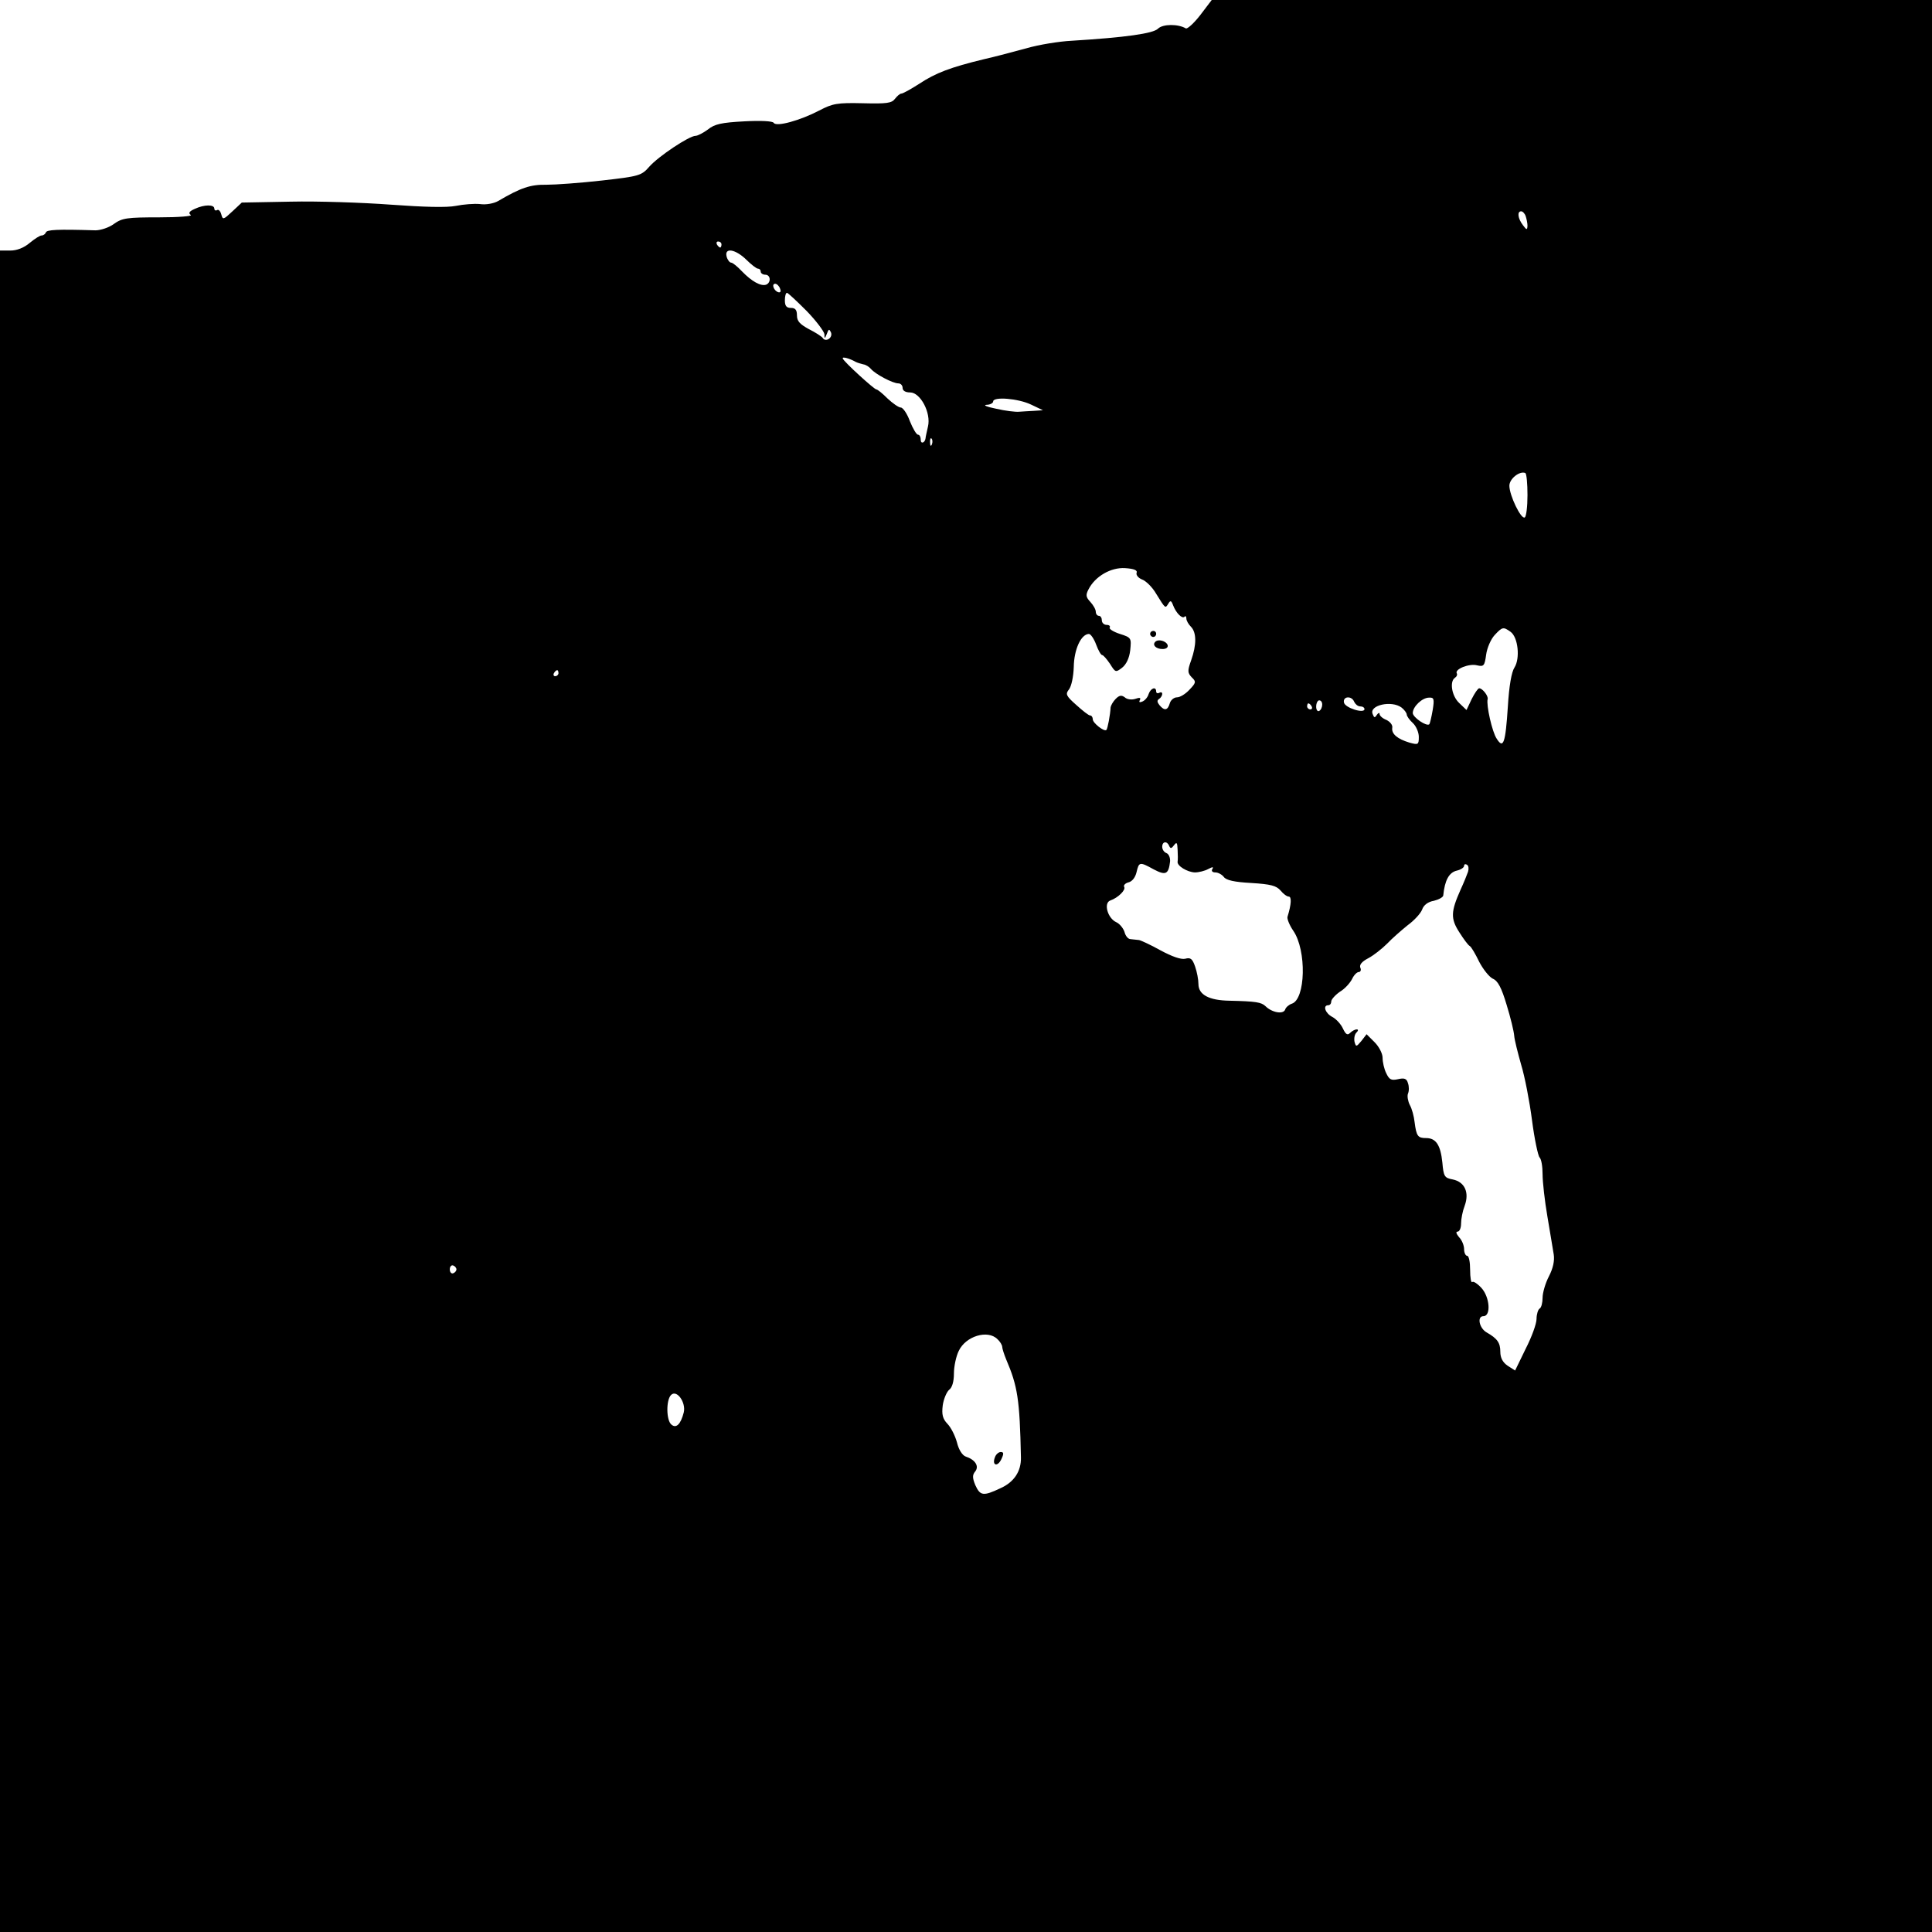
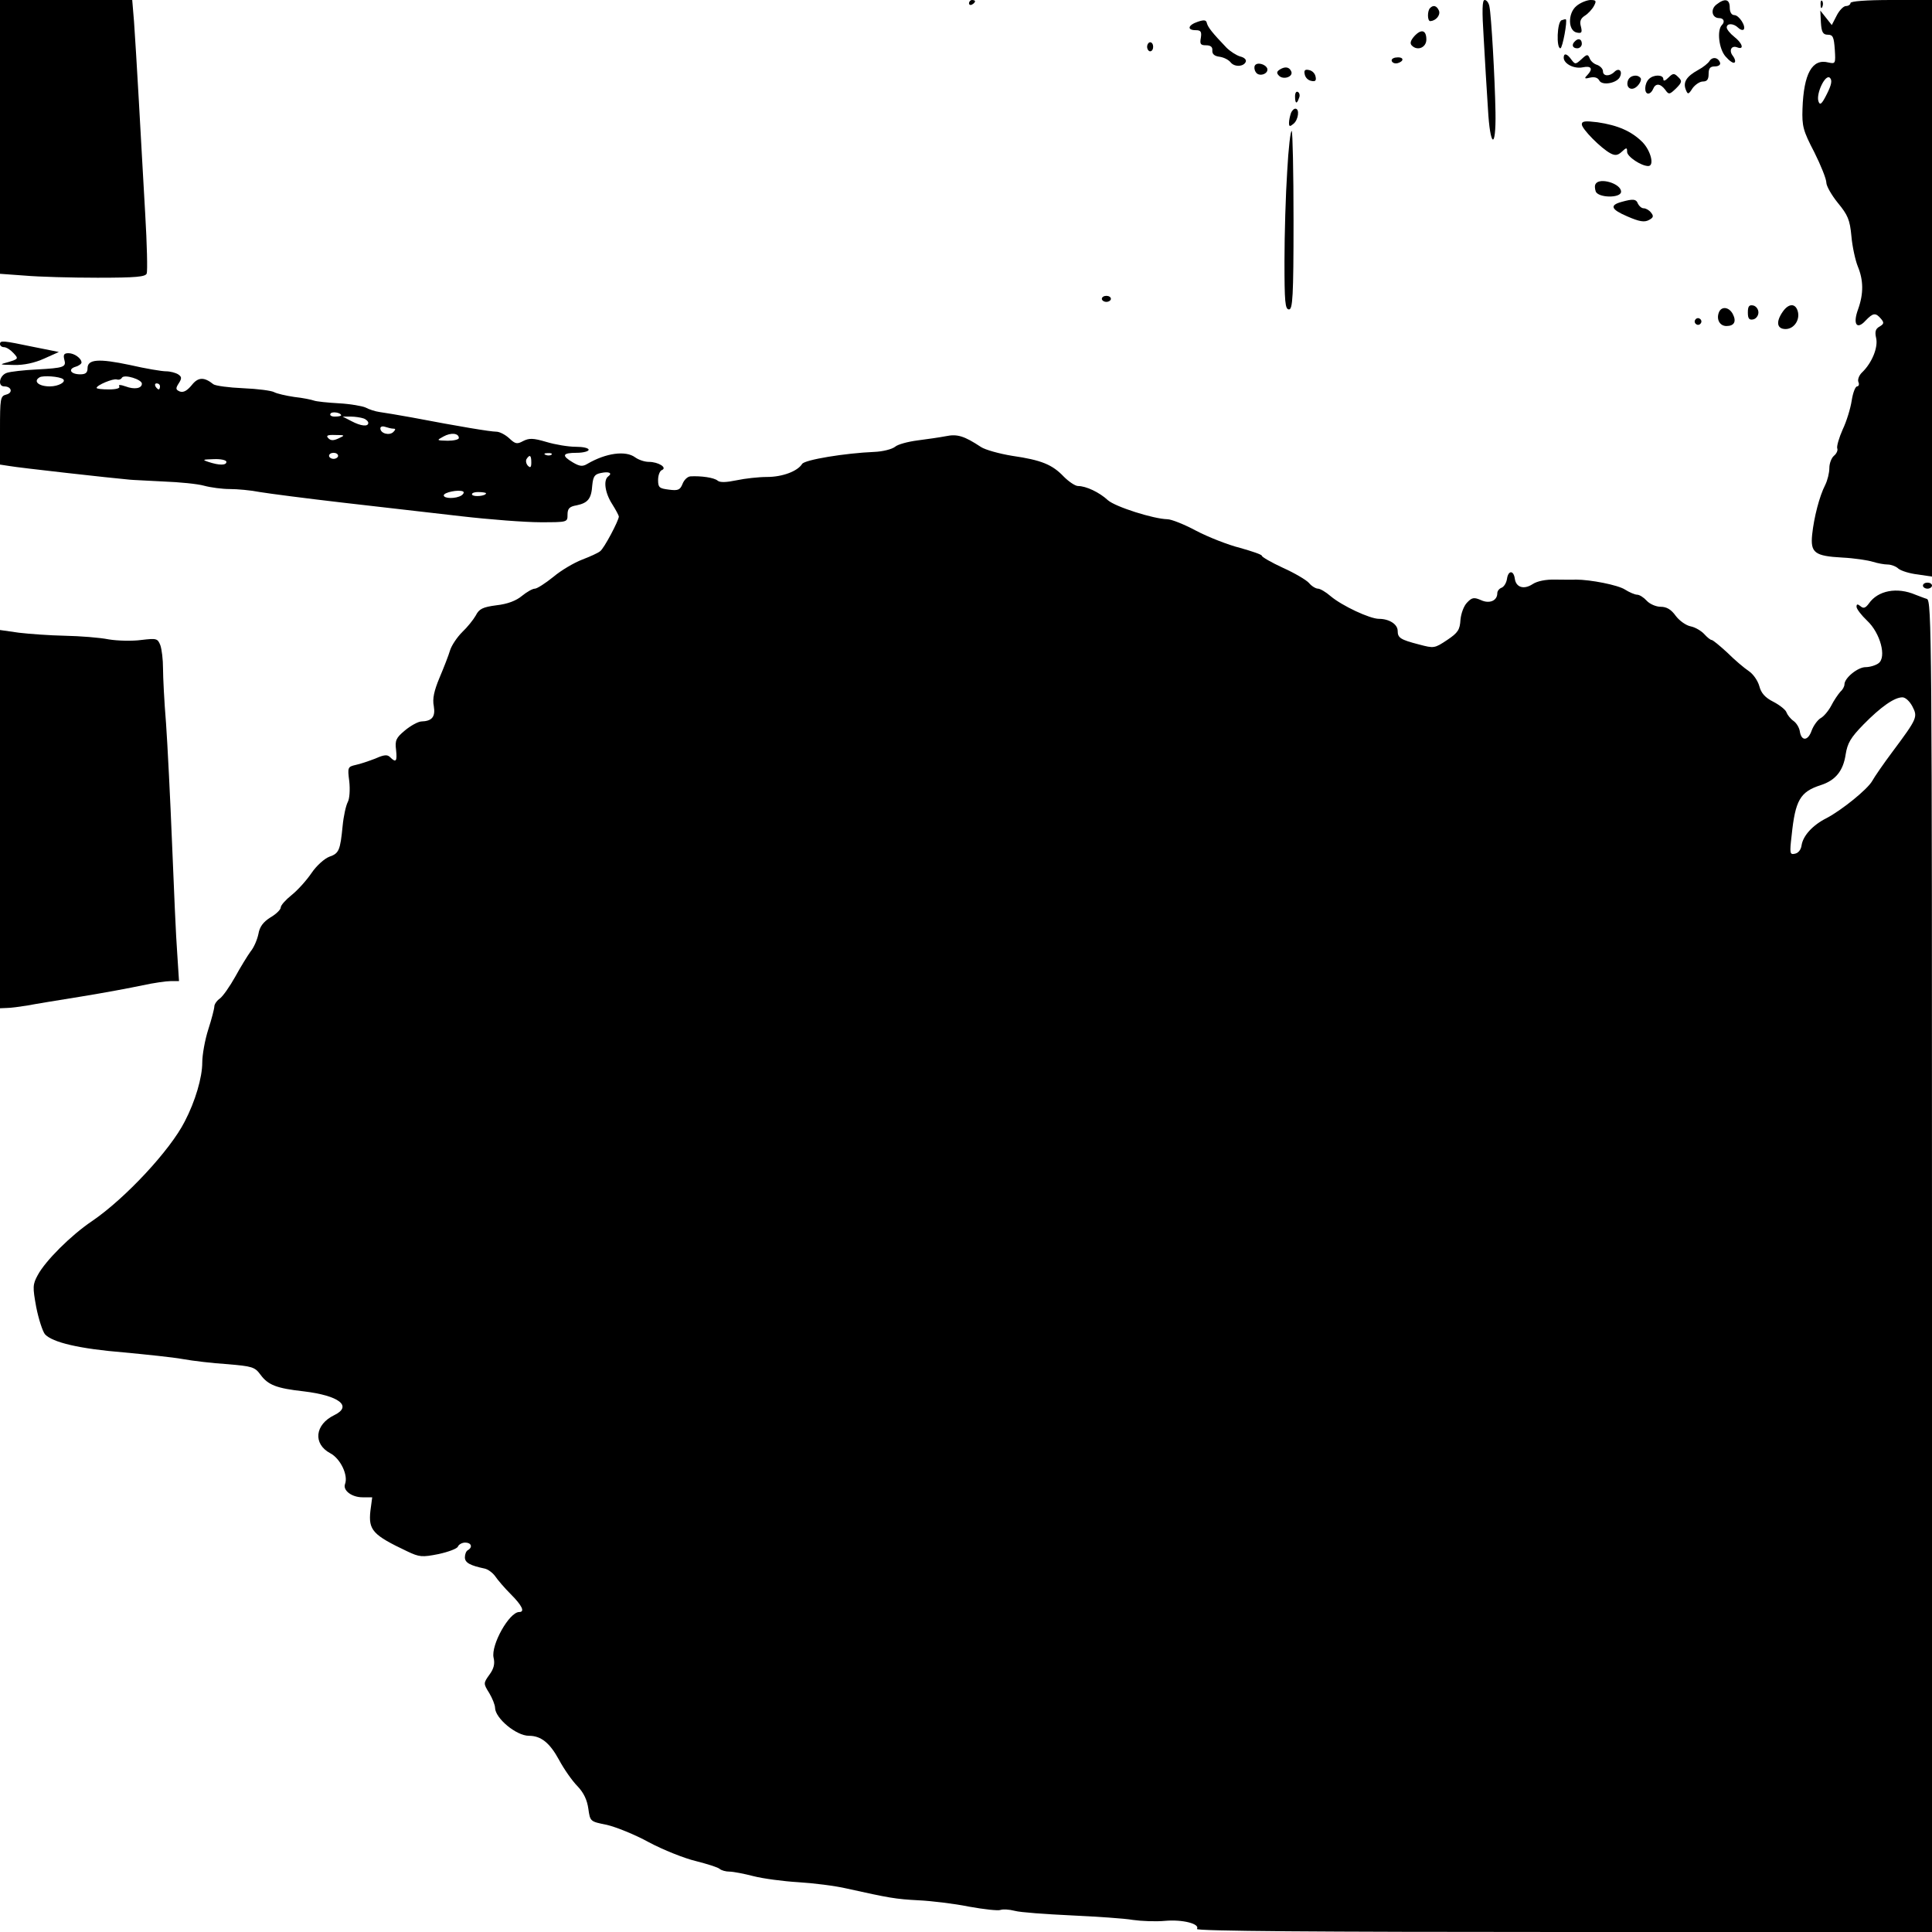
<svg xmlns="http://www.w3.org/2000/svg" version="1.0" width="640pt" height="640pt" viewBox="0 0 640 640" preserveAspectRatio="xMidYMid meet">
  <g transform="translate(0,640) scale(0.1,-0.1)" fill="#000000" stroke="none">
-     <path d="M3976 6350 c-21 -27 -43 -47 -48 -44 -25 15 -76 15 -92 -1 -16 -16 -107 -29 -286 -40 -41 -2 -109 -13 -150 -25 -41 -11 -104 -28 -140 -36 -112 -27 -161 -46 -214 -81 -28 -18 -55 -33 -60 -33 -5 0 -14 -8 -21 -17 -11 -15 -28 -17 -107 -15 -85 2 -100 -1 -144 -24 -63 -33 -142 -55 -151 -41 -3 6 -43 8 -98 5 -75 -4 -98 -9 -120 -27 -15 -11 -34 -21 -41 -21 -21 0 -123 -68 -153 -102 -26 -30 -34 -32 -157 -46 -71 -8 -154 -14 -184 -14 -53 1 -85 -10 -160 -54 -14 -8 -40 -13 -60 -10 -19 2 -55 -1 -80 -6 -30 -6 -105 -4 -215 4 -94 7 -243 12 -332 10 l-162 -3 -31 -29 c-30 -28 -32 -29 -37 -10 -3 11 -9 17 -14 14 -5 -3 -9 0 -9 5 0 14 -33 14 -65 -1 -18 -8 -22 -14 -13 -20 7 -4 -40 -8 -105 -8 -106 0 -122 -2 -150 -22 -16 -12 -44 -21 -61 -21 -128 4 -161 2 -164 -7 -2 -5 -8 -10 -14 -10 -6 0 -23 -11 -40 -25 -19 -16 -42 -25 -64 -25 l-34 0 0 -2785 0 -2785 3200 0 3200 0 0 3200 0 3200 -1193 0 -1193 0 -38 -50z m1078 -666 c3 -9 6 -23 6 -32 -1 -15 -3 -14 -15 2 -17 22 -20 46 -6 46 5 0 12 -7 15 -16z m-2664 -94 c0 -5 -2 -10 -4 -10 -3 0 -8 5 -11 10 -3 6 -1 10 4 10 6 0 11 -4 11 -10z m82 -50 c16 -16 34 -30 39 -30 5 0 9 -4 9 -10 0 -5 7 -10 15 -10 18 0 20 -26 3 -33 -18 -6 -48 11 -80 44 -15 16 -31 29 -36 29 -5 0 -12 9 -15 20 -8 31 29 25 65 -10z m112 -96 c4 -10 1 -14 -6 -12 -15 5 -23 28 -10 28 5 0 13 -7 16 -16z m88 -74 c32 -33 58 -68 59 -77 0 -16 1 -16 8 1 6 17 8 17 14 4 6 -18 -19 -33 -28 -17 -4 5 -24 18 -46 29 -29 16 -39 26 -39 45 0 18 -5 25 -20 25 -15 0 -20 7 -20 25 0 14 3 25 7 25 3 0 32 -27 65 -60z m163 -169 c6 -3 17 -6 25 -8 8 -1 19 -8 25 -15 14 -17 72 -48 91 -48 8 0 14 -7 14 -15 0 -9 9 -15 25 -15 34 0 70 -68 59 -113 -4 -18 -8 -35 -8 -39 -2 -15 -16 -20 -16 -5 0 10 -4 17 -9 17 -5 0 -17 20 -27 45 -9 25 -23 45 -30 45 -7 0 -27 14 -44 30 -17 17 -33 30 -37 30 -7 0 -107 91 -111 102 -4 8 22 1 43 -11z m580 -141 l40 -19 -30 -2 c-16 -1 -39 -2 -50 -3 -11 -1 -45 3 -75 10 -30 6 -45 12 -32 13 12 0 22 6 22 11 0 17 83 10 125 -10z m-328 -132 c-3 -8 -6 -5 -6 6 -1 11 2 17 5 13 3 -3 4 -12 1 -19z m1973 -168 c0 -38 -4 -71 -9 -74 -12 -8 -51 73 -51 105 0 23 34 50 53 42 4 -3 7 -35 7 -73z m-1295 -258 c-2 -7 6 -17 19 -22 13 -5 34 -26 46 -47 31 -50 30 -49 40 -33 7 12 10 11 16 -5 10 -26 30 -46 38 -38 3 4 6 1 6 -6 0 -7 7 -19 15 -27 19 -19 19 -60 1 -111 -13 -36 -12 -42 2 -57 15 -14 14 -18 -8 -41 -13 -14 -31 -25 -41 -25 -10 0 -21 -9 -24 -20 -7 -24 -18 -25 -34 -6 -8 10 -9 16 -1 21 5 3 10 11 10 16 0 6 -4 7 -10 4 -5 -3 -10 -1 -10 4 0 18 -18 12 -25 -8 -3 -11 -13 -22 -21 -25 -9 -4 -12 -2 -8 5 4 8 -1 9 -15 4 -12 -4 -28 -2 -35 5 -11 8 -18 7 -30 -5 -9 -9 -16 -22 -17 -28 -1 -24 -10 -72 -14 -75 -7 -7 -45 23 -45 35 0 7 -4 13 -9 13 -5 0 -25 16 -46 35 -34 30 -36 36 -24 51 8 10 15 42 16 75 1 58 24 108 50 109 6 0 17 -16 24 -35 7 -19 16 -35 20 -35 4 0 15 -13 26 -29 18 -29 19 -29 40 -13 14 11 24 32 27 58 4 40 4 42 -34 54 -22 7 -37 17 -34 21 3 5 -2 9 -10 9 -9 0 -16 7 -16 15 0 8 -4 15 -10 15 -5 0 -10 6 -10 13 0 8 -8 22 -18 33 -15 16 -16 23 -6 42 22 43 74 73 121 70 30 -2 42 -7 38 -16z m1239 -195 c25 -18 32 -88 13 -118 -10 -15 -18 -62 -22 -129 -8 -123 -15 -142 -37 -107 -15 22 -35 111 -30 131 3 10 -17 36 -28 36 -4 0 -15 -16 -25 -36 l-17 -36 -24 23 c-25 23 -33 72 -14 84 6 4 8 10 6 14 -9 14 41 34 67 27 22 -5 25 -2 30 35 3 23 16 52 28 65 26 28 29 28 53 11z m-3154 -137 c0 -5 -5 -10 -11 -10 -5 0 -7 5 -4 10 3 6 8 10 11 10 2 0 4 -4 4 -10z m2636 -95 c4 -8 12 -15 20 -15 8 0 14 -4 14 -9 0 -16 -65 4 -68 22 -4 21 26 23 34 2z m260 -27 c-4 -23 -9 -44 -11 -47 -9 -9 -55 23 -55 37 0 21 31 51 54 51 16 1 18 -4 12 -41z m-366 18 c0 -8 -4 -18 -10 -21 -5 -3 -10 3 -10 14 0 12 5 21 10 21 6 0 10 -6 10 -14z m-35 -6 c3 -5 1 -10 -4 -10 -6 0 -11 5 -11 10 0 6 2 10 4 10 3 0 8 -4 11 -10z m298 -4 c9 -7 17 -18 17 -23 0 -5 9 -18 20 -28 11 -10 20 -31 20 -46 0 -26 -2 -27 -31 -19 -40 12 -60 29 -57 49 2 9 -7 20 -19 26 -13 5 -23 14 -23 20 0 5 -4 4 -9 -3 -7 -11 -9 -10 -14 3 -12 29 63 46 96 21z m-770 -458 c4 -10 8 -9 16 2 9 12 11 9 12 -15 1 -16 1 -34 0 -39 -3 -14 32 -35 57 -36 13 0 33 5 44 11 15 8 19 8 14 0 -4 -6 0 -11 10 -11 9 0 22 -7 28 -15 8 -11 35 -17 91 -20 65 -4 83 -9 97 -25 9 -11 21 -20 27 -20 10 0 9 -25 -4 -67 -2 -6 6 -27 19 -46 45 -65 41 -228 -5 -242 -9 -3 -20 -12 -22 -20 -7 -16 -44 -9 -65 12 -14 13 -31 16 -119 18 -68 1 -103 20 -103 55 0 15 -5 41 -11 58 -9 26 -15 31 -33 26 -14 -3 -43 7 -82 28 -32 18 -65 33 -71 34 -7 1 -20 2 -28 3 -8 0 -17 11 -20 24 -4 12 -16 27 -27 32 -29 13 -43 64 -20 72 26 9 52 35 46 45 -3 5 3 12 14 15 13 3 23 17 27 34 8 34 10 35 57 9 40 -21 49 -16 54 26 1 12 -4 25 -12 28 -8 3 -14 12 -14 21 0 18 16 20 23 3z m990 -86 c-3 -9 -14 -36 -25 -60 -32 -72 -33 -95 -4 -140 14 -22 29 -43 35 -46 5 -3 19 -27 31 -52 13 -25 33 -50 45 -56 17 -7 29 -30 46 -87 13 -42 24 -88 25 -102 1 -14 12 -57 23 -96 12 -39 28 -122 36 -184 8 -62 20 -118 25 -123 6 -6 10 -30 10 -56 0 -25 7 -88 16 -140 9 -52 18 -109 21 -126 3 -20 -2 -45 -16 -72 -12 -23 -21 -55 -21 -71 0 -16 -4 -33 -10 -36 -5 -3 -10 -19 -10 -34 0 -16 -16 -60 -36 -99 l-35 -72 -25 16 c-16 11 -24 26 -24 46 0 30 -10 44 -45 64 -25 14 -33 54 -11 54 26 0 21 64 -7 94 -13 14 -27 23 -30 19 -4 -3 -7 15 -7 40 0 26 -4 47 -10 47 -5 0 -10 10 -10 22 0 12 -7 30 -17 40 -9 11 -11 18 -5 18 7 0 12 12 12 27 0 15 5 41 12 59 16 44 0 79 -40 87 -27 5 -30 10 -34 56 -6 58 -21 81 -54 81 -27 0 -32 6 -38 53 -2 19 -9 45 -16 57 -6 12 -9 29 -6 37 4 9 4 24 0 35 -4 15 -12 18 -33 13 -23 -5 -29 -1 -39 20 -7 14 -12 37 -12 51 0 14 -12 37 -26 51 l-27 27 -17 -22 c-17 -20 -18 -21 -23 -3 -2 11 0 24 6 30 7 7 7 11 1 11 -5 0 -15 -5 -22 -12 -8 -8 -14 -5 -23 14 -6 14 -22 32 -35 39 -24 12 -33 39 -14 39 6 0 10 6 10 13 0 6 13 21 29 32 17 10 34 30 40 42 6 13 16 23 22 23 6 0 9 7 5 15 -3 10 6 20 27 31 17 9 45 31 62 48 16 17 47 44 68 61 22 16 43 39 48 52 5 15 20 26 39 29 16 4 31 12 31 18 5 50 19 76 45 82 13 3 24 10 24 16 0 5 4 7 10 3 5 -3 6 -13 3 -23z m-3351 -1317 c0 -5 -5 -11 -11 -13 -6 -2 -11 4 -11 13 0 9 5 15 11 13 6 -2 11 -8 11 -13z m1792 -231 c9 -8 16 -20 16 -26 0 -5 6 -24 13 -41 38 -89 45 -132 49 -325 1 -46 -23 -82 -68 -102 -57 -27 -67 -25 -83 10 -10 24 -10 34 -1 45 15 18 0 40 -31 50 -11 4 -23 22 -29 47 -6 22 -20 50 -32 62 -15 16 -19 30 -15 61 3 21 13 44 21 51 10 7 16 27 16 54 0 23 7 57 16 75 23 49 96 71 128 39z m-1039 -243 c-10 -39 -25 -54 -41 -40 -17 14 -18 81 -1 98 19 19 50 -25 42 -58z" />
-     <path d="M3810 4300 c0 -5 5 -10 10 -10 6 0 10 5 10 10 0 6 -4 10 -10 10 -5 0 -10 -4 -10 -10z" />
-     <path d="M3827 4274 c-11 -11 3 -24 24 -24 12 0 19 5 17 13 -5 14 -31 21 -41 11z" />
-     <path d="M3296 1573 c-11 -27 8 -34 21 -7 9 19 8 24 -2 24 -7 0 -16 -8 -19 -17z" />
+     <path d="M0 5946 l0 -453 83 -6 c45 -4 153 -7 240 -7 128 0 159 3 163 14 3 8 1 97 -5 198 -6 101 -15 269 -21 373 -6 105 -13 223 -16 263 l-6 72 -219 0 -219 0 0 -454z" />
+     <path d="M3210 6389 c0 -5 5 -7 10 -4 6 3 10 8 10 11 0 2 -4 4 -10 4 -5 0 -10 -5 -10 -11z" />
+     <path d="M4915 6273 c4 -71 10 -175 14 -233 7 -129 27 -139 25 -12 -2 115 -14 321 -20 350 -2 12 -9 22 -16 22 -8 0 -9 -34 -3 -127z" />
+     <path d="M5222 6380 c-29 -24 -28 -83 2 -88 15 -3 18 0 13 20 -5 17 -1 27 13 36 10 6 24 21 30 32 9 17 8 20 -12 20 -13 -1 -33 -9 -46 -20z" />
+     <path d="M5686 6385 c-21 -16 -15 -45 9 -45 15 0 20 -12 9 -23 -17 -17 -10 -79 12 -104 13 -15 26 -24 30 -20 4 3 1 13 -5 21 -15 18 -6 37 14 29 24 -9 17 14 -10 35 -14 11 -25 25 -25 31 0 15 23 14 38 -1 6 -6 14 -9 18 -6 9 10 -15 48 -31 48 -9 0 -15 10 -15 25 0 28 -16 32 -44 10z" />
+     <path d="M6031 6384 c0 -11 3 -14 6 -6 3 7 2 16 -1 19 -3 4 -6 -2 -5 -13z" />
+     <path d="M6130 6390 c0 -5 -7 -10 -15 -10 -8 0 -22 -14 -31 -32 l-16 -31 -19 24 -19 24 2 -40 c2 -32 7 -40 23 -40 17 0 20 -8 23 -49 3 -47 2 -48 -21 -43 -54 14 -82 -37 -86 -153 -2 -58 2 -73 39 -144 22 -44 40 -89 40 -101 0 -11 17 -41 38 -67 33 -40 40 -56 45 -110 3 -35 13 -80 21 -100 19 -46 20 -90 1 -143 -18 -49 -4 -69 25 -37 25 26 33 27 51 6 11 -13 10 -17 -5 -26 -13 -7 -16 -17 -11 -38 7 -31 -14 -82 -46 -113 -10 -9 -16 -24 -13 -32 4 -8 1 -15 -4 -15 -6 0 -14 -21 -18 -47 -4 -26 -17 -69 -30 -96 -12 -27 -20 -55 -18 -62 3 -6 -2 -18 -11 -25 -8 -7 -15 -25 -15 -40 0 -16 -6 -41 -14 -57 -19 -37 -37 -107 -43 -164 -6 -60 8 -71 100 -76 40 -2 85 -9 101 -14 16 -5 38 -9 49 -9 11 0 28 -6 36 -14 9 -7 37 -16 64 -19 l47 -7 0 955 0 955 -135 0 c-83 0 -135 -4 -135 -10z m-78 -301 c-17 -34 -23 -39 -28 -25 -9 25 23 93 38 78 8 -8 5 -23 -10 -53z" />
+     <path d="M4737 6373 c-9 -9 -9 -43 1 -43 18 1 34 19 29 34 -7 17 -19 21 -30 9z" />
+     <path d="M3968 6328 c-33 -11 -37 -28 -7 -28 17 0 20 -5 17 -25 -4 -21 -1 -25 17 -25 16 0 22 -6 21 -17 -1 -12 7 -19 24 -21 14 -2 30 -10 37 -19 13 -16 44 -14 50 3 2 7 -6 14 -19 17 -13 4 -33 17 -45 29 -47 49 -61 67 -65 81 -2 11 -9 12 -30 5z" />
+     <path d="M5173 6333 c-15 -5 -18 -93 -4 -93 7 0 24 92 18 96 -1 1 -8 -1 -14 -3z" />
+     <path d="M4685 6280 c-13 -15 -15 -24 -8 -31 19 -19 48 -6 48 20 0 32 -17 36 -40 11z" />
+     <path d="M5217 6263 c-12 -11 -8 -23 8 -23 8 0 15 7 15 15 0 16 -12 20 -23 8z" />
+     <path d="M3800 6245 c0 -8 5 -15 10 -15 6 0 10 7 10 15 0 8 -4 15 -10 15 -5 0 -10 -7 -10 -15z" />
+     <path d="M5180 6209 c0 -20 34 -38 63 -32 29 6 35 -5 15 -26 -11 -11 -9 -13 10 -8 14 3 25 0 30 -10 10 -18 61 -8 69 14 8 19 -5 29 -19 15 -16 -16 -38 -15 -38 2 0 8 -9 17 -19 21 -11 3 -22 13 -25 22 -6 14 -9 14 -27 -3 -20 -18 -21 -18 -34 -1 -14 20 -25 22 -25 6z" />
+     <path d="M4610 6200 c0 -5 6 -10 14 -10 8 0 18 5 21 10 3 6 -3 10 -14 10 -12 0 -21 -4 -21 -10z" />
+     <path d="M5663 6198 c-4 -7 -21 -21 -38 -30 -38 -21 -50 -40 -41 -64 7 -18 9 -18 23 4 9 12 24 22 34 22 14 0 19 7 19 25 0 19 5 25 21 25 11 0 19 5 17 12 -6 18 -25 21 -35 6z" />
+     <path d="M4157 6183 c-3 -5 -2 -15 3 -22 10 -17 43 -6 38 12 -6 15 -34 22 -41 10z" />
+     <path d="M4240 6170 c-11 -7 -12 -12 -3 -21 14 -14 46 -4 41 13 -6 16 -20 19 -38 8z" />
+     <path d="M4322 6154 c2 -11 11 -20 22 -22 13 -3 17 1 14 14 -2 11 -11 20 -22 22 -13 3 -17 -1 -14 -14z" />
+     <path d="M5527 6143 c-11 -11 -17 -13 -17 -5 0 15 -32 16 -48 0 -15 -15 -16 -48 -2 -48 6 0 13 7 16 15 8 20 24 19 40 -2 12 -17 14 -17 36 4 20 20 21 25 7 38 -13 13 -17 13 -32 -2z" />
+     <path d="M5393 6134 c-9 -25 12 -38 31 -19 9 9 14 21 11 26 -10 14 -35 10 -42 -7z" />
+     <path d="M4290 6081 c0 -25 6 -27 13 -6 4 8 2 17 -3 20 -6 4 -10 -3 -10 -14z" />
+     <path d="M4276 6024 c-3 -9 -6 -23 -6 -31 0 -13 3 -13 15 -3 16 13 21 50 6 50 -5 0 -12 -7 -15 -16z" />
+     <path d="M5240 5988 c0 -15 63 -79 95 -96 15 -8 24 -7 37 5 16 15 18 15 18 0 0 -16 47 -47 70 -47 21 0 9 50 -19 79 -36 36 -81 56 -149 66 -41 5 -52 4 -52 -7z" />
+     <path d="M4264 5832 c-5 -75 -9 -209 -9 -297 0 -135 2 -160 15 -160 12 0 15 41 15 293 0 162 -3 296 -6 298 -4 2 -11 -58 -15 -134z" />
+     <path d="M5286 5791 c-4 -5 -3 -16 0 -25 8 -22 84 -23 84 -1 0 27 -71 48 -84 26z" />
+     <path d="M5371 5731 c-40 -11 -34 -25 20 -48 39 -17 56 -20 71 -12 15 8 17 13 7 25 -6 8 -17 14 -24 14 -7 0 -15 7 -19 15 -6 16 -16 17 -55 6z" />
+     <path d="M3650 5410 c0 -5 7 -10 15 -10 8 0 15 5 15 10 0 6 -7 10 -15 10 -8 0 -15 -4 -15 -10z" />
+     <path d="M5790 5365 c0 -20 4 -26 18 -23 9 2 17 12 17 23 0 11 -8 21 -17 23 -14 3 -18 -3 -18 -23z" />
+     <path d="M5906 5368 c-24 -34 -20 -58 9 -58 28 0 49 31 40 60 -8 26 -30 25 -49 -2z" />
+     <path d="M5694 5365 c-9 -23 3 -45 25 -45 26 0 34 15 21 40 -13 24 -38 26 -46 5z" />
+     <path d="M5616 5341 c-4 -5 -2 -12 3 -15 5 -4 12 -2 15 3 4 5 2 12 -3 15 -5 4 -12 2 -15 -3z" />
+     <path d="M0 5260 c0 -5 6 -10 13 -10 8 0 22 -9 31 -19 18 -19 17 -20 -15 -30 -33 -9 -33 -9 17 -10 33 -1 69 7 100 21 l49 22 -85 17 c-101 21 -110 22 -110 9z" />
+     <path d="M213 5209 c7 -25 0 -28 -93 -33 -41 -2 -85 -7 -97 -11 -25 -8 -32 -45 -9 -45 24 0 30 -21 7 -27 -20 -5 -21 -12 -21 -119 l0 -113 33 -5 c26 -5 339 -40 397 -45 8 -1 58 -3 111 -6 54 -2 114 -8 135 -14 22 -6 60 -11 85 -11 25 0 70 -4 100 -10 30 -5 153 -21 274 -35 121 -14 298 -34 392 -45 95 -11 213 -20 263 -20 90 0 90 0 90 25 0 20 6 27 30 31 38 8 49 22 52 67 3 29 8 36 28 40 27 6 40 0 25 -11 -17 -12 -11 -55 13 -92 12 -19 22 -38 22 -41 0 -13 -49 -106 -62 -115 -7 -6 -34 -18 -60 -28 -26 -10 -69 -35 -95 -57 -26 -21 -54 -39 -61 -39 -8 0 -27 -11 -43 -24 -19 -16 -48 -27 -84 -31 -46 -6 -58 -12 -69 -34 -8 -14 -28 -39 -45 -55 -17 -17 -35 -44 -40 -60 -5 -17 -21 -58 -35 -91 -18 -43 -24 -70 -19 -94 6 -36 -6 -50 -42 -51 -11 -1 -35 -14 -54 -30 -29 -24 -33 -33 -29 -64 4 -38 0 -44 -20 -24 -9 9 -20 8 -49 -5 -21 -8 -50 -18 -65 -21 -26 -6 -27 -8 -21 -54 3 -28 1 -58 -5 -69 -6 -11 -14 -47 -17 -79 -8 -81 -12 -91 -44 -102 -16 -6 -43 -30 -59 -54 -17 -25 -47 -58 -66 -73 -20 -16 -36 -34 -36 -41 0 -7 -15 -22 -34 -33 -24 -15 -36 -31 -40 -55 -4 -19 -15 -45 -26 -58 -10 -14 -33 -51 -51 -84 -18 -32 -41 -65 -51 -72 -10 -7 -18 -19 -18 -26 0 -7 -9 -42 -20 -76 -11 -34 -20 -84 -20 -110 0 -49 -23 -128 -58 -195 -48 -95 -197 -255 -307 -330 -70 -47 -155 -132 -180 -179 -17 -31 -17 -40 -5 -106 8 -40 21 -80 29 -90 25 -27 114 -48 261 -60 74 -7 162 -16 195 -22 33 -6 100 -14 149 -17 81 -7 90 -9 109 -35 25 -34 53 -45 143 -55 117 -14 163 -49 101 -79 -64 -31 -71 -95 -13 -126 34 -18 60 -73 49 -102 -8 -21 22 -44 58 -44 l32 0 -6 -45 c-7 -64 8 -80 122 -134 40 -19 49 -20 104 -9 32 7 62 18 64 25 3 7 14 13 24 13 20 0 26 -15 9 -25 -6 -3 -10 -14 -10 -24 0 -18 18 -27 65 -37 11 -2 27 -14 35 -25 8 -12 31 -39 52 -60 37 -37 48 -59 28 -59 -33 0 -94 -109 -85 -151 5 -20 1 -37 -14 -57 -20 -28 -20 -29 0 -61 10 -17 19 -39 19 -49 1 -34 70 -92 112 -92 40 0 69 -23 100 -80 16 -30 44 -70 61 -87 21 -22 32 -46 36 -75 6 -42 6 -42 61 -53 30 -7 93 -32 140 -58 47 -25 117 -53 155 -62 39 -10 74 -21 79 -26 6 -5 20 -9 33 -9 12 0 48 -7 79 -15 31 -8 98 -17 148 -20 50 -3 123 -12 161 -21 140 -31 161 -35 238 -39 42 -2 118 -11 167 -21 50 -9 96 -14 104 -11 8 3 29 2 48 -3 18 -5 102 -11 187 -15 84 -4 176 -10 204 -15 28 -4 76 -6 107 -3 58 5 116 -10 105 -27 -4 -7 402 -10 1214 -10 l1221 0 0 2205 c0 2092 -1 2206 -17 2211 -10 3 -27 10 -38 14 -61 26 -124 14 -154 -29 -11 -15 -18 -18 -28 -9 -10 8 -13 7 -13 -2 0 -7 16 -28 35 -46 44 -41 65 -121 38 -141 -9 -7 -29 -13 -43 -13 -26 0 -70 -36 -70 -57 0 -7 -6 -18 -14 -25 -7 -8 -21 -28 -30 -46 -9 -17 -25 -36 -35 -41 -10 -6 -24 -25 -30 -42 -12 -34 -34 -35 -39 -1 -2 12 -11 27 -21 34 -10 7 -20 20 -23 28 -2 8 -22 24 -43 35 -28 14 -41 29 -47 52 -5 18 -20 40 -35 50 -15 10 -47 37 -71 61 -25 23 -48 42 -52 42 -4 0 -15 9 -24 19 -10 11 -30 23 -45 26 -16 3 -38 19 -50 35 -15 21 -30 30 -50 30 -15 0 -36 9 -46 20 -10 11 -24 20 -32 20 -7 0 -26 8 -40 17 -23 15 -114 33 -163 33 -8 -1 -38 0 -67 0 -32 1 -61 -5 -76 -15 -29 -19 -55 -11 -59 18 -4 29 -22 28 -26 -1 -2 -13 -10 -26 -18 -29 -8 -3 -14 -11 -14 -18 0 -25 -26 -36 -54 -23 -23 10 -30 9 -46 -8 -11 -11 -20 -36 -22 -57 -2 -33 -8 -43 -44 -67 -42 -28 -44 -28 -93 -15 -62 16 -71 22 -71 45 0 22 -28 40 -62 40 -30 0 -122 43 -160 75 -16 14 -35 25 -42 25 -7 0 -21 8 -30 19 -9 10 -48 33 -86 50 -39 18 -70 36 -70 40 0 4 -33 15 -72 26 -40 10 -106 36 -146 57 -39 21 -82 38 -95 38 -46 1 -172 41 -197 63 -28 26 -72 47 -99 47 -9 0 -30 14 -47 31 -38 40 -74 55 -171 69 -43 7 -89 20 -103 29 -56 37 -79 44 -117 36 -21 -4 -63 -10 -94 -14 -31 -4 -65 -13 -74 -21 -10 -8 -41 -16 -69 -17 -96 -4 -231 -26 -239 -40 -15 -24 -65 -43 -116 -43 -28 0 -73 -5 -101 -11 -34 -7 -55 -8 -63 -1 -12 10 -55 16 -90 14 -10 -1 -21 -12 -26 -25 -8 -20 -15 -23 -45 -19 -32 4 -36 7 -36 32 0 16 6 31 13 33 18 8 -12 27 -44 27 -14 0 -34 7 -45 15 -31 23 -96 15 -159 -22 -15 -9 -25 -8 -47 5 -39 23 -35 32 12 32 22 0 40 5 40 10 0 6 -19 10 -43 10 -24 0 -67 7 -97 16 -44 13 -57 13 -77 3 -20 -11 -26 -10 -46 9 -13 12 -32 22 -43 22 -19 0 -122 17 -279 47 -44 8 -92 16 -107 18 -15 2 -36 9 -47 15 -11 5 -51 12 -88 14 -37 2 -75 6 -83 9 -8 3 -37 9 -65 12 -27 4 -58 11 -67 16 -9 5 -55 11 -103 13 -47 2 -91 8 -98 13 -31 25 -51 24 -72 -3 -15 -18 -27 -25 -39 -21 -14 6 -15 10 -4 27 11 17 10 22 -2 30 -8 5 -26 10 -40 10 -14 0 -68 9 -120 21 -104 22 -140 19 -140 -11 0 -15 -7 -20 -24 -20 -32 0 -42 17 -16 25 11 3 20 10 20 14 0 14 -24 31 -43 31 -15 0 -18 -5 -14 -21z m-4 -65 c11 -9 -15 -24 -44 -24 -37 0 -56 17 -34 30 11 7 67 3 78 -6z m261 -15 c0 -16 -25 -20 -54 -9 -17 6 -25 6 -21 0 4 -6 -10 -10 -34 -10 -23 0 -41 2 -41 5 0 9 55 32 67 28 6 -2 14 0 17 6 8 12 66 -6 66 -20z m60 -9 c0 -5 -2 -10 -4 -10 -3 0 -8 5 -11 10 -3 6 -1 10 4 10 6 0 11 -4 11 -10z m600 -96 c0 -2 -9 -4 -21 -4 -11 0 -18 4 -14 10 5 8 35 3 35 -6z m74 -10 c9 -3 16 -10 16 -15 0 -13 -24 -11 -56 6 l-29 15 27 0 c14 0 33 -3 42 -6z m99 -34 c8 0 8 -3 0 -11 -13 -13 -43 -5 -43 12 0 6 7 8 16 5 9 -3 21 -6 27 -6z m217 -31 c0 -5 -17 -9 -37 -9 -37 1 -38 1 -14 14 25 14 51 11 51 -5z m-398 -1 c-17 -8 -26 -8 -34 0 -9 9 -4 12 23 11 32 0 33 -1 11 -11z m-2 -58 c0 -5 -7 -10 -15 -10 -8 0 -15 5 -15 10 0 6 7 10 15 10 8 0 15 -4 15 -10z m707 4 c-3 -3 -12 -4 -19 -1 -8 3 -5 6 6 6 11 1 17 -2 13 -5z m-67 -26 c0 -16 -3 -19 -11 -11 -6 6 -8 16 -5 22 11 17 16 13 16 -11z m-1010 2 c0 -12 -24 -12 -60 0 -21 7 -19 8 18 9 23 1 42 -3 42 -9z m779 -111 c-19 -12 -59 -11 -59 0 0 10 49 20 64 13 4 -3 2 -8 -5 -13z m81 7 c0 -9 -40 -13 -46 -5 -3 5 6 9 20 9 14 0 26 -2 26 -4z m4725 -706 c18 -35 17 -39 -65 -149 -30 -40 -61 -85 -68 -98 -16 -28 -100 -96 -151 -123 -46 -23 -78 -58 -83 -90 -2 -15 -11 -26 -22 -28 -17 -4 -18 1 -11 60 12 117 28 145 96 167 50 16 75 48 83 102 6 37 16 55 59 99 57 58 102 90 129 90 10 0 24 -13 33 -30z" />
+     <path d="M6370 4460 c0 -5 7 -10 15 -10 8 0 15 5 15 10 0 6 -7 10 -15 10 -8 0 -15 -4 -15 -10z" />
+     <path d="M0 3686 l0 -626 23 1 c12 0 42 4 67 8 25 5 106 18 180 30 74 12 165 29 202 37 37 8 79 14 94 14 l27 0 -6 93 c-4 50 -11 214 -17 362 -6 149 -15 328 -20 399 -6 72 -10 154 -10 182 0 29 -4 63 -9 77 -9 22 -12 23 -63 17 -29 -4 -78 -3 -108 2 -30 6 -95 11 -145 12 -50 1 -118 6 -152 10 l-63 9 0 -627z" />
  </g>
</svg>
